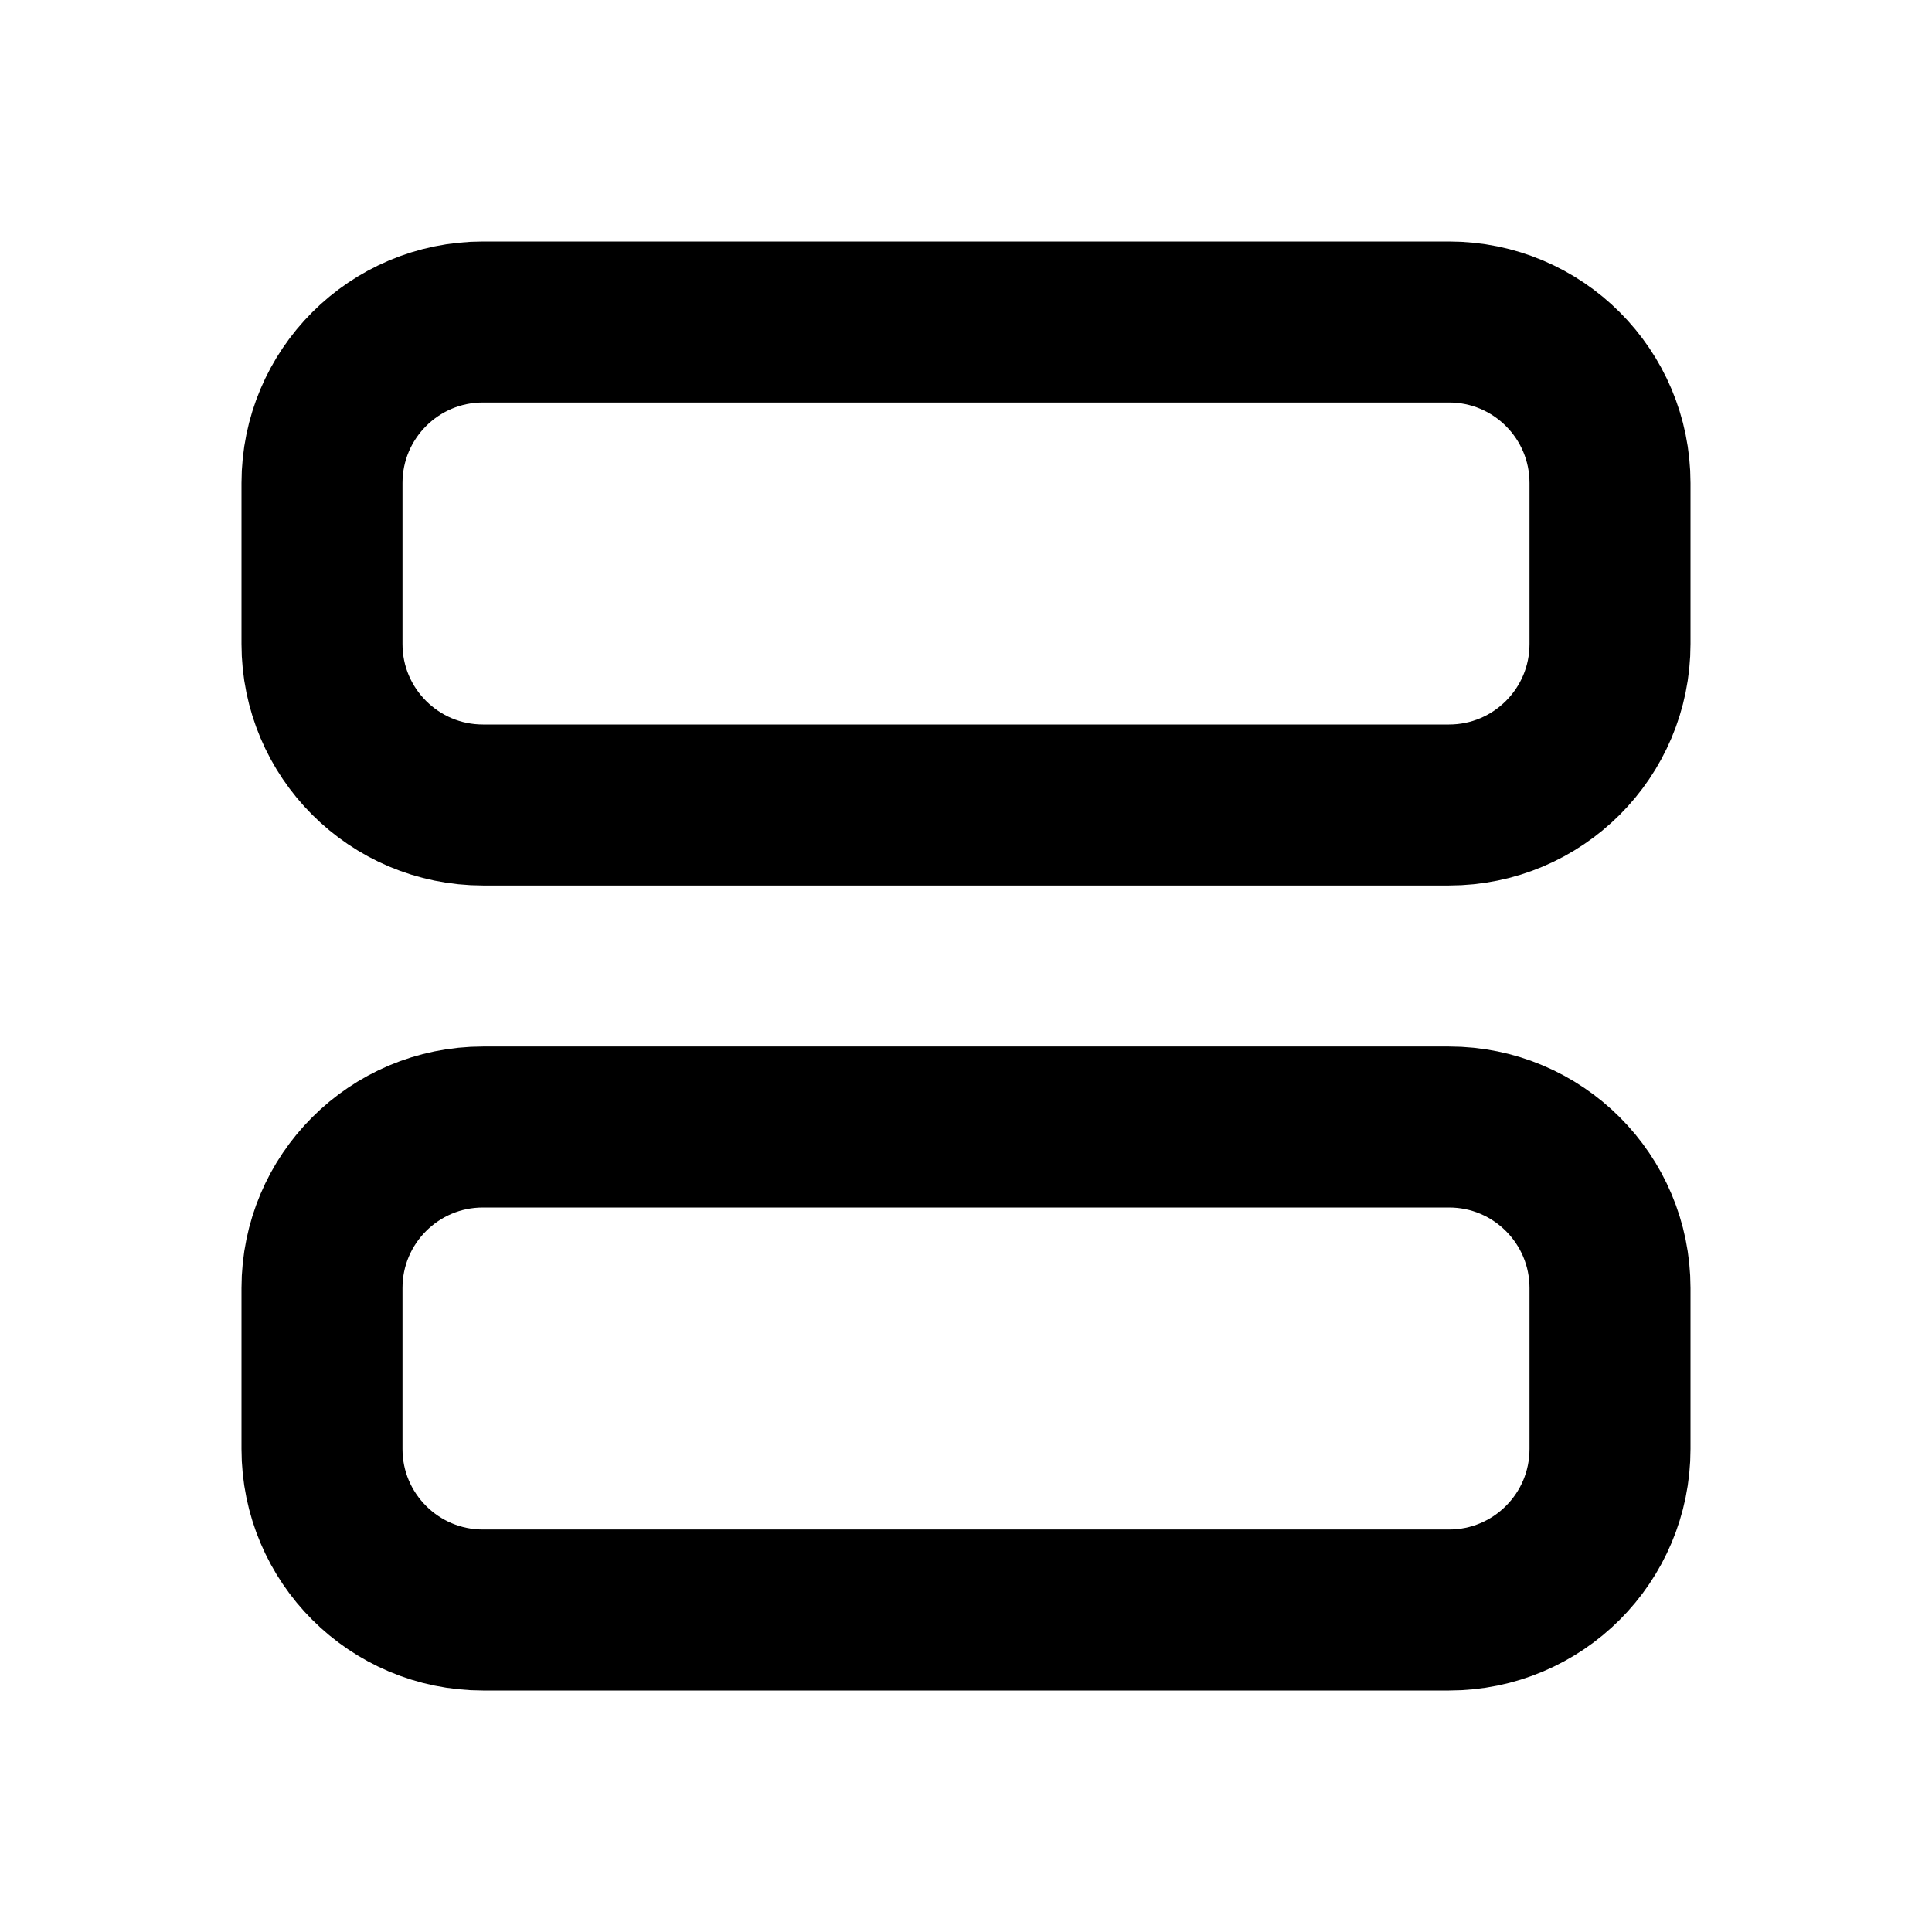
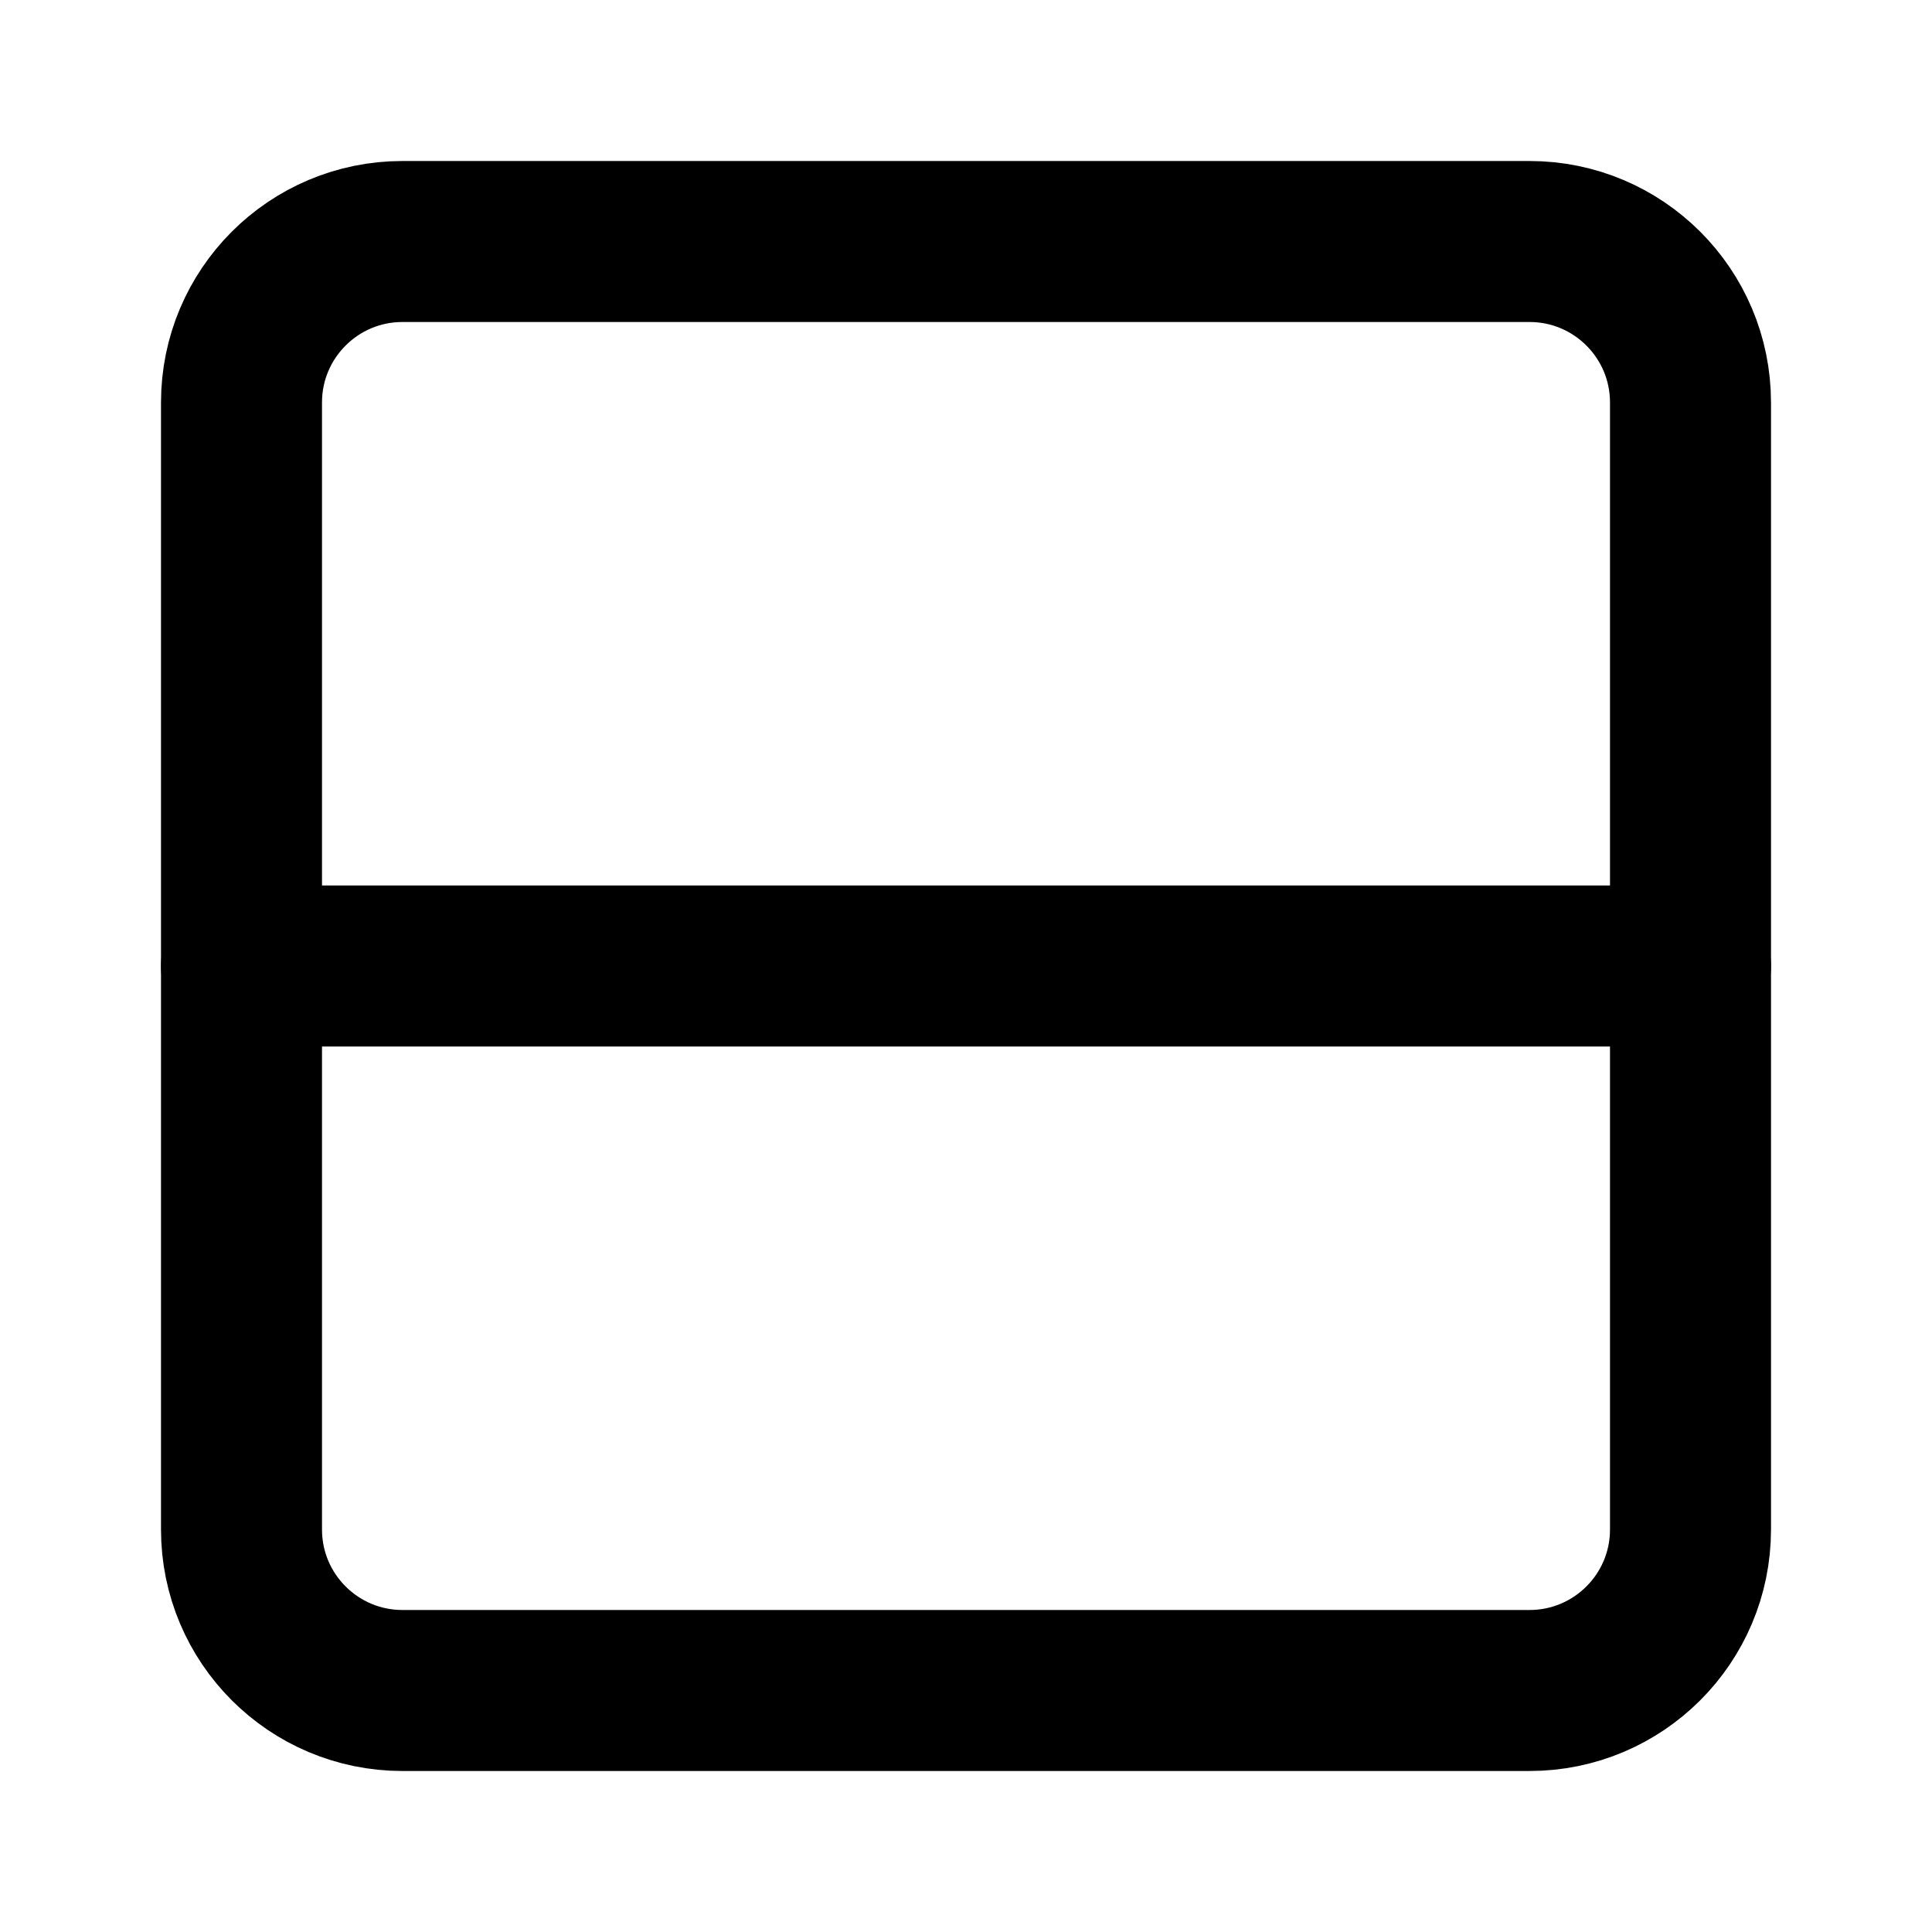
- <svg xmlns="http://www.w3.org/2000/svg" width="24" height="24" fill="none" stroke="currentColor" stroke-linecap="round" stroke-linejoin="round" stroke-width="2" class="icon icon-tabler icons-tabler-outline icon-tabler-layout-list" viewBox="0 0 24 24">
-   <path stroke="none" d="M0 0h24v24H0z" />
-   <path d="M4 6a2 2 0 0 1 2-2h12a2 2 0 0 1 2 2v2a2 2 0 0 1-2 2H6a2 2 0 0 1-2-2zm0 10a2 2 0 0 1 2-2h12a2 2 0 0 1 2 2v2a2 2 0 0 1-2 2H6a2 2 0 0 1-2-2z" />
+ <svg xmlns="http://www.w3.org/2000/svg" class="lucide lucide-rows-2" width="24" height="24" viewBox="0 0 24 24" fill="none" stroke="currentColor" stroke-width="2" stroke-linecap="round" stroke-linejoin="round">
+   <rect width="18" height="18" x="3" y="3" rx="2" />
+   <path d="M3 12h18" />
</svg>
